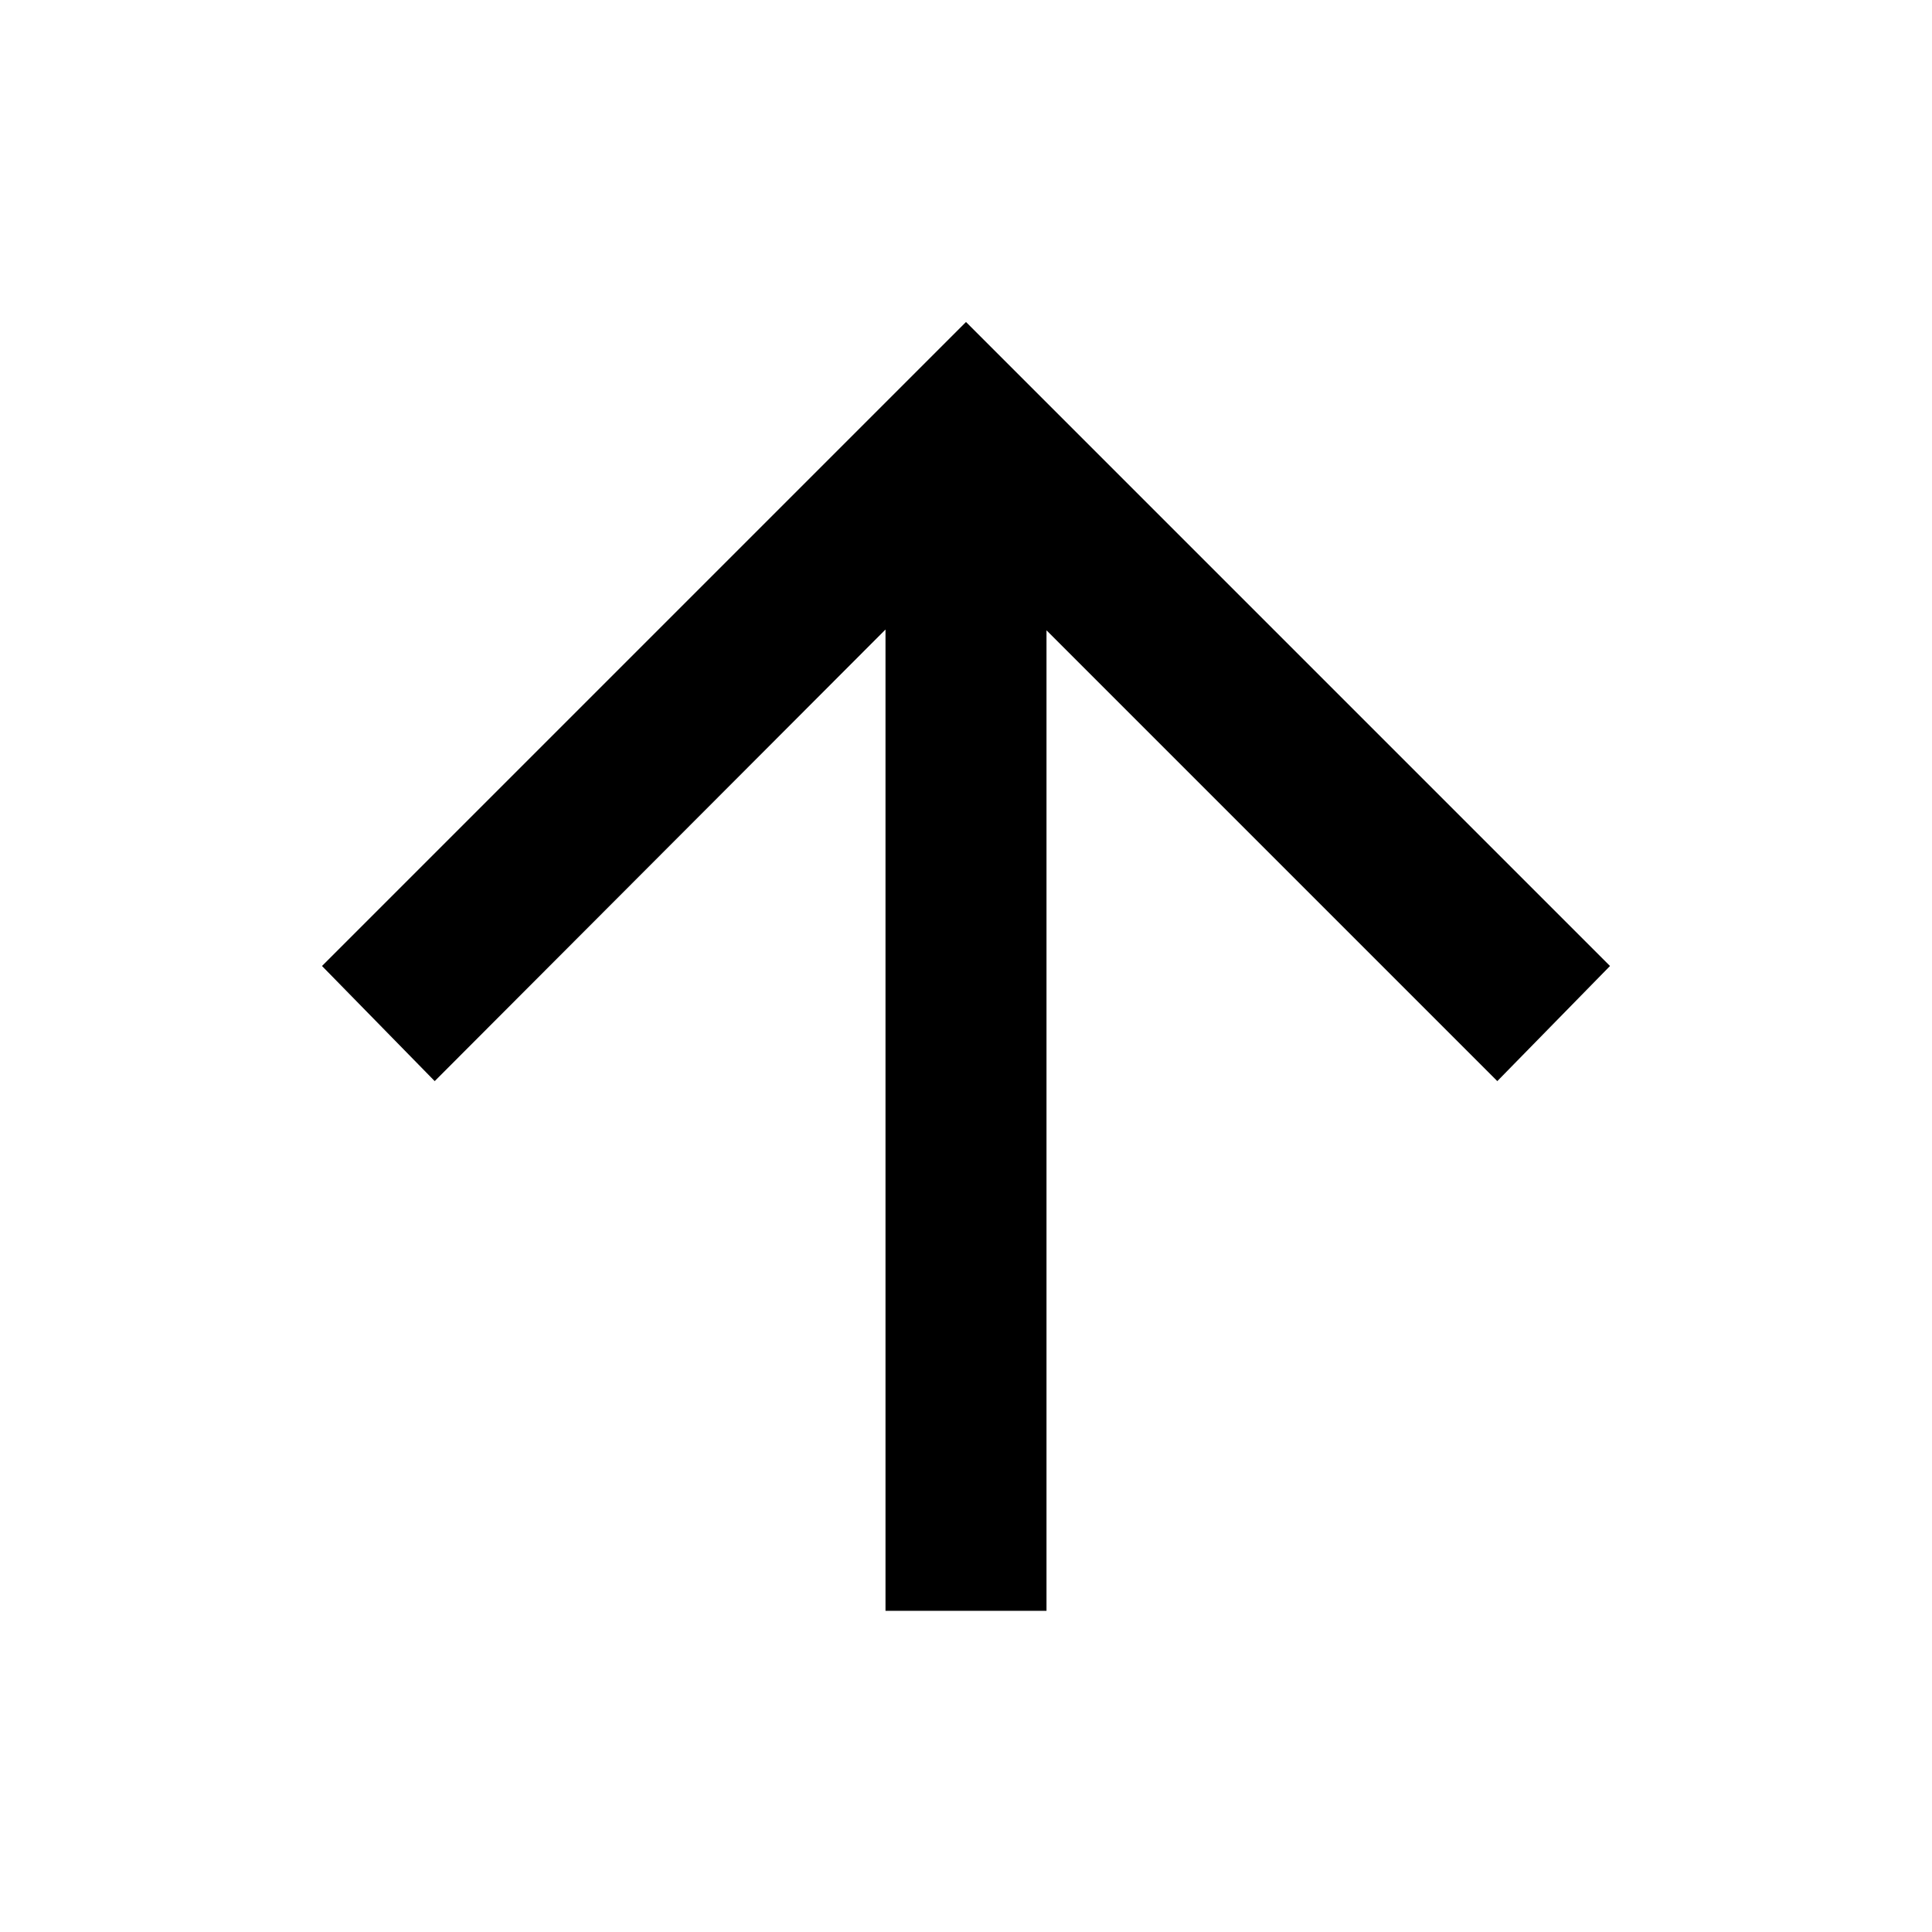
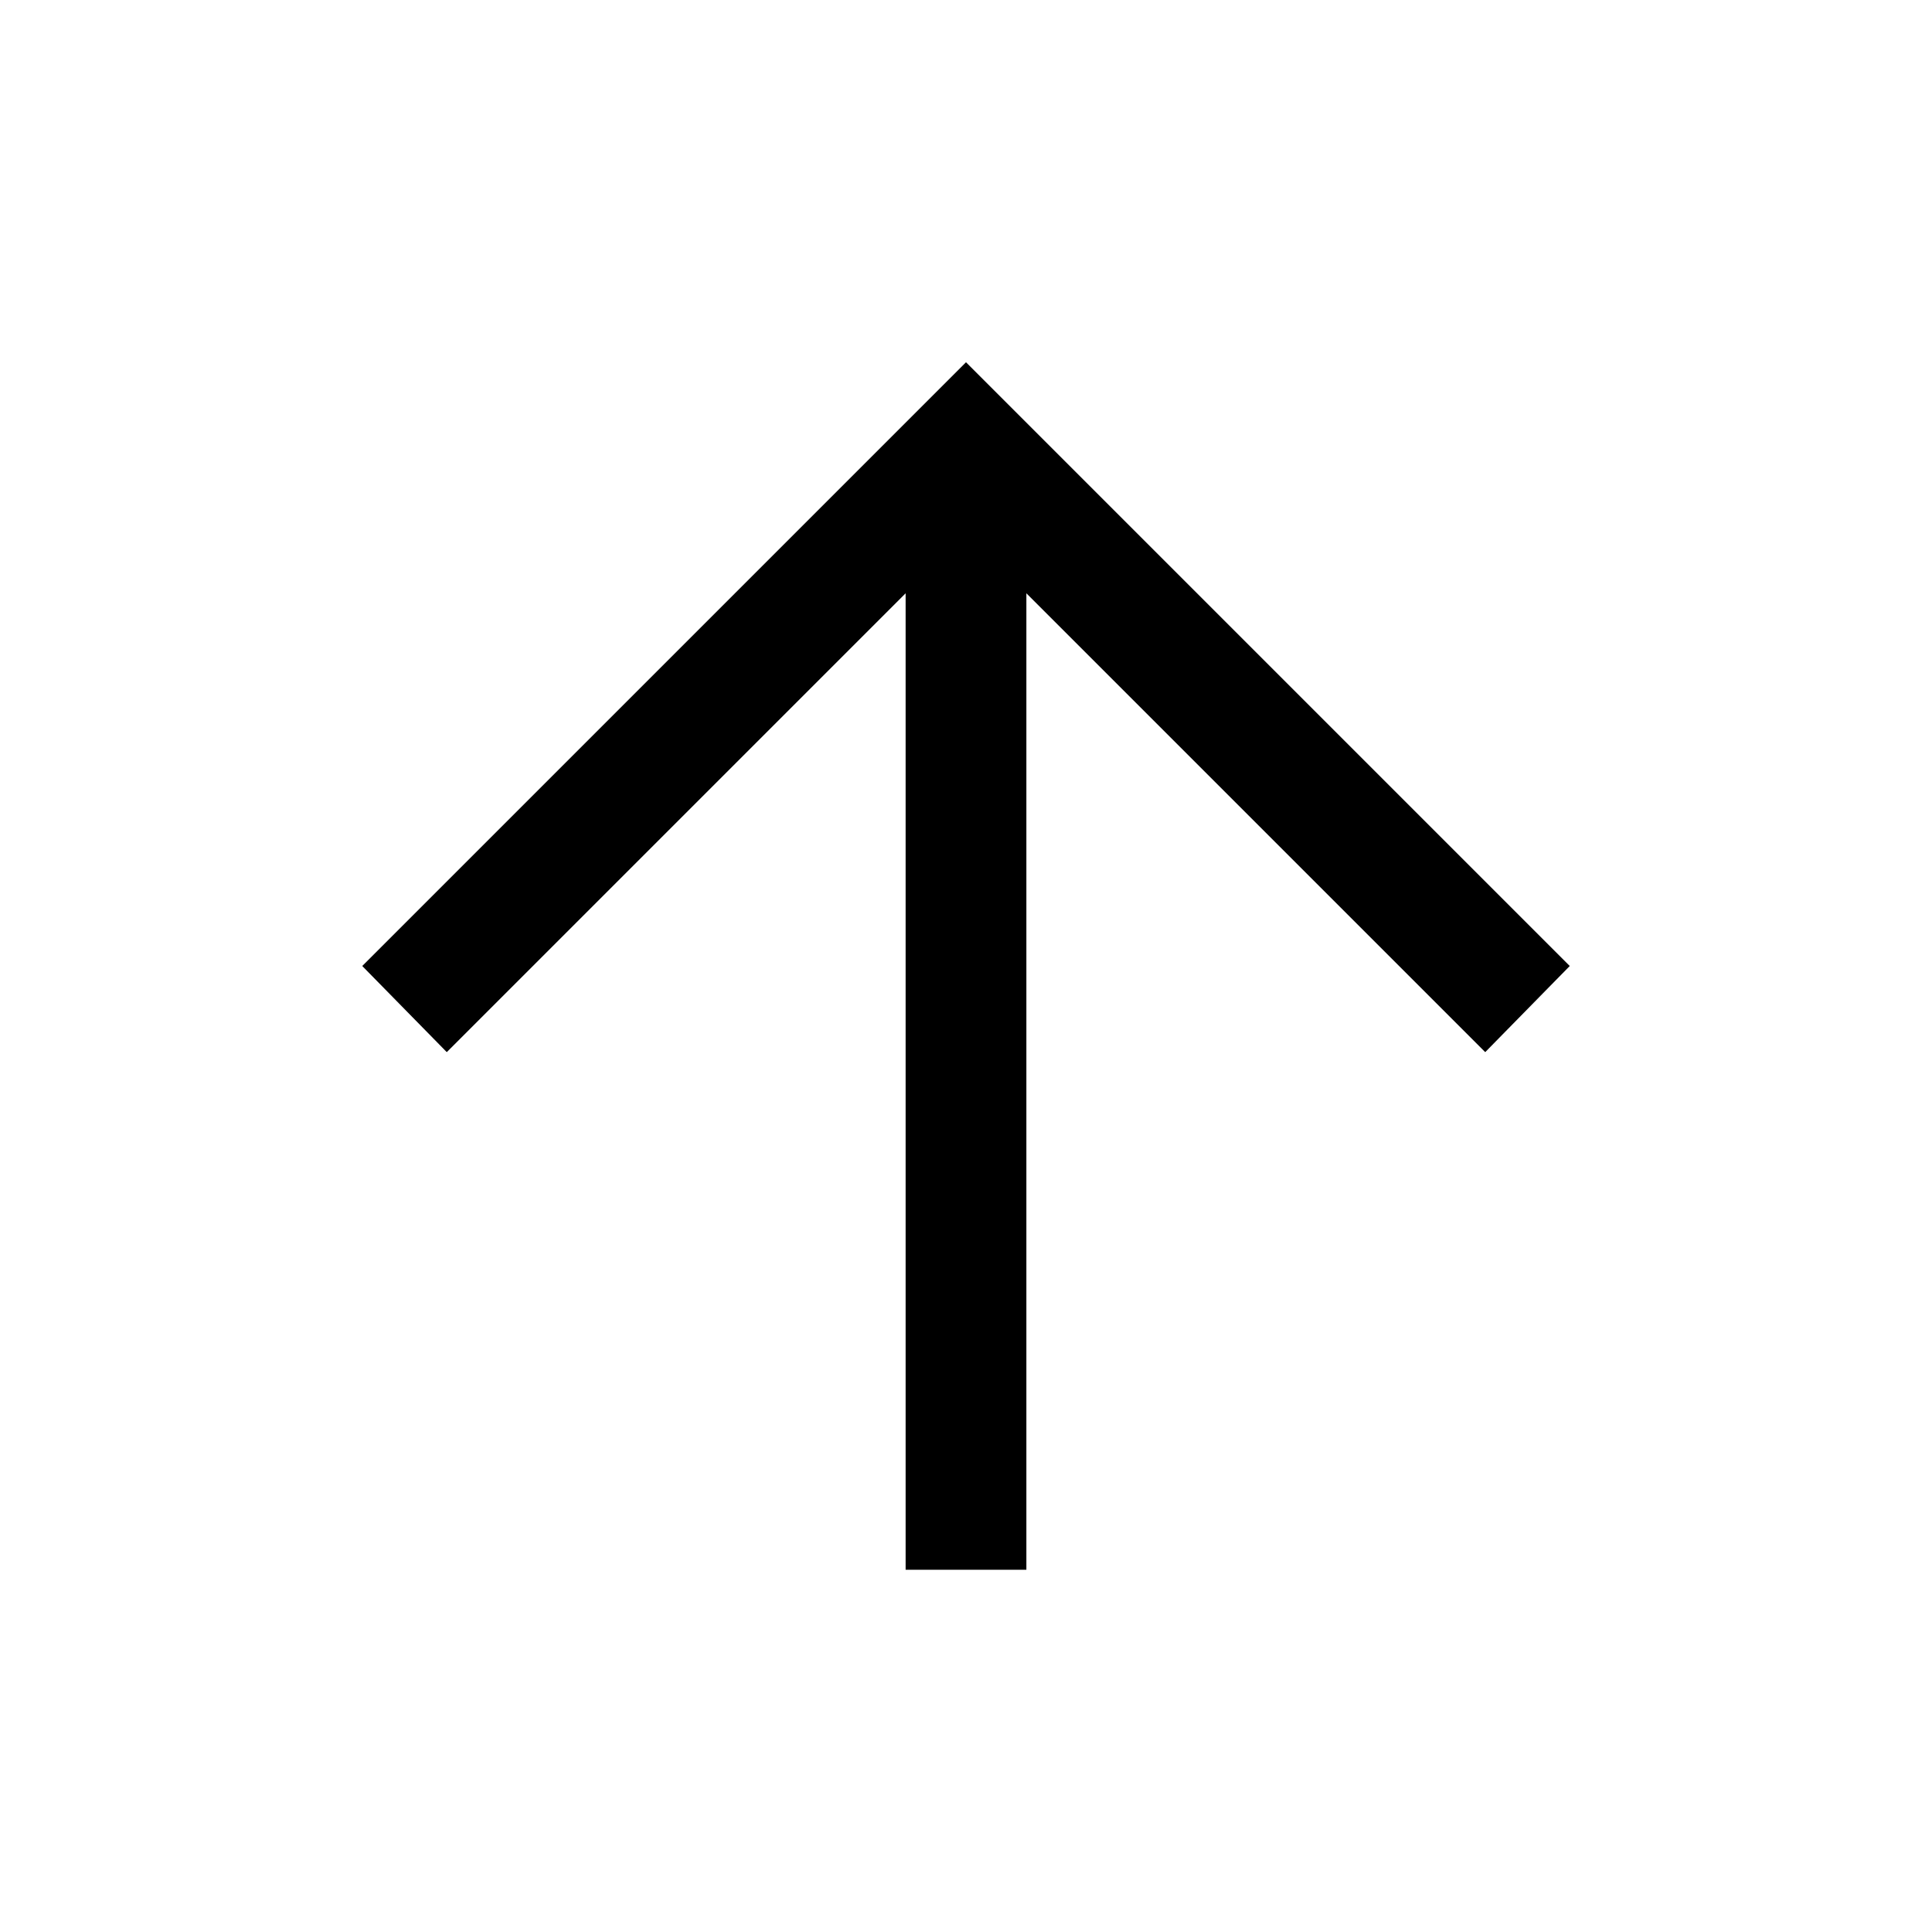
<svg xmlns="http://www.w3.org/2000/svg" viewBox="0 0 24 24" width="24" height="24" fill="currentColor" data-icon="arrow-up">
-   <path d="M11 20v-12.18L5.4 13.43l-1.4 -1.43l8 -8l8 8l-1.4 1.43l-5.6 -5.6v12.18h-2Z" />
+   <path d="M11.25 19.5v-12.13L5.55 13.07L4.5 12l7.5 -7.5l7.5 7.5l-1.05 1.07L12.75 7.37V19.5h-1.5Z" />
</svg>
